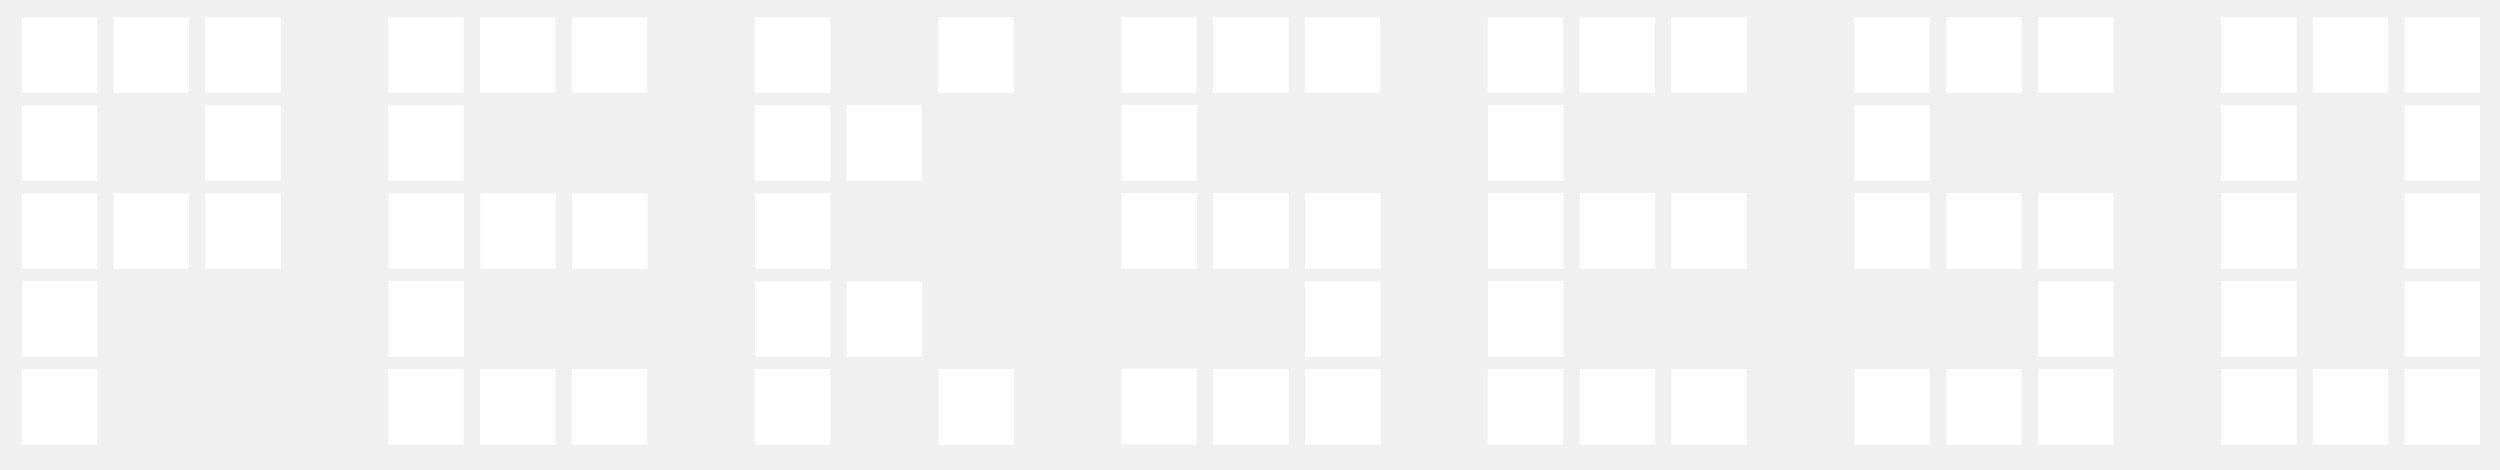
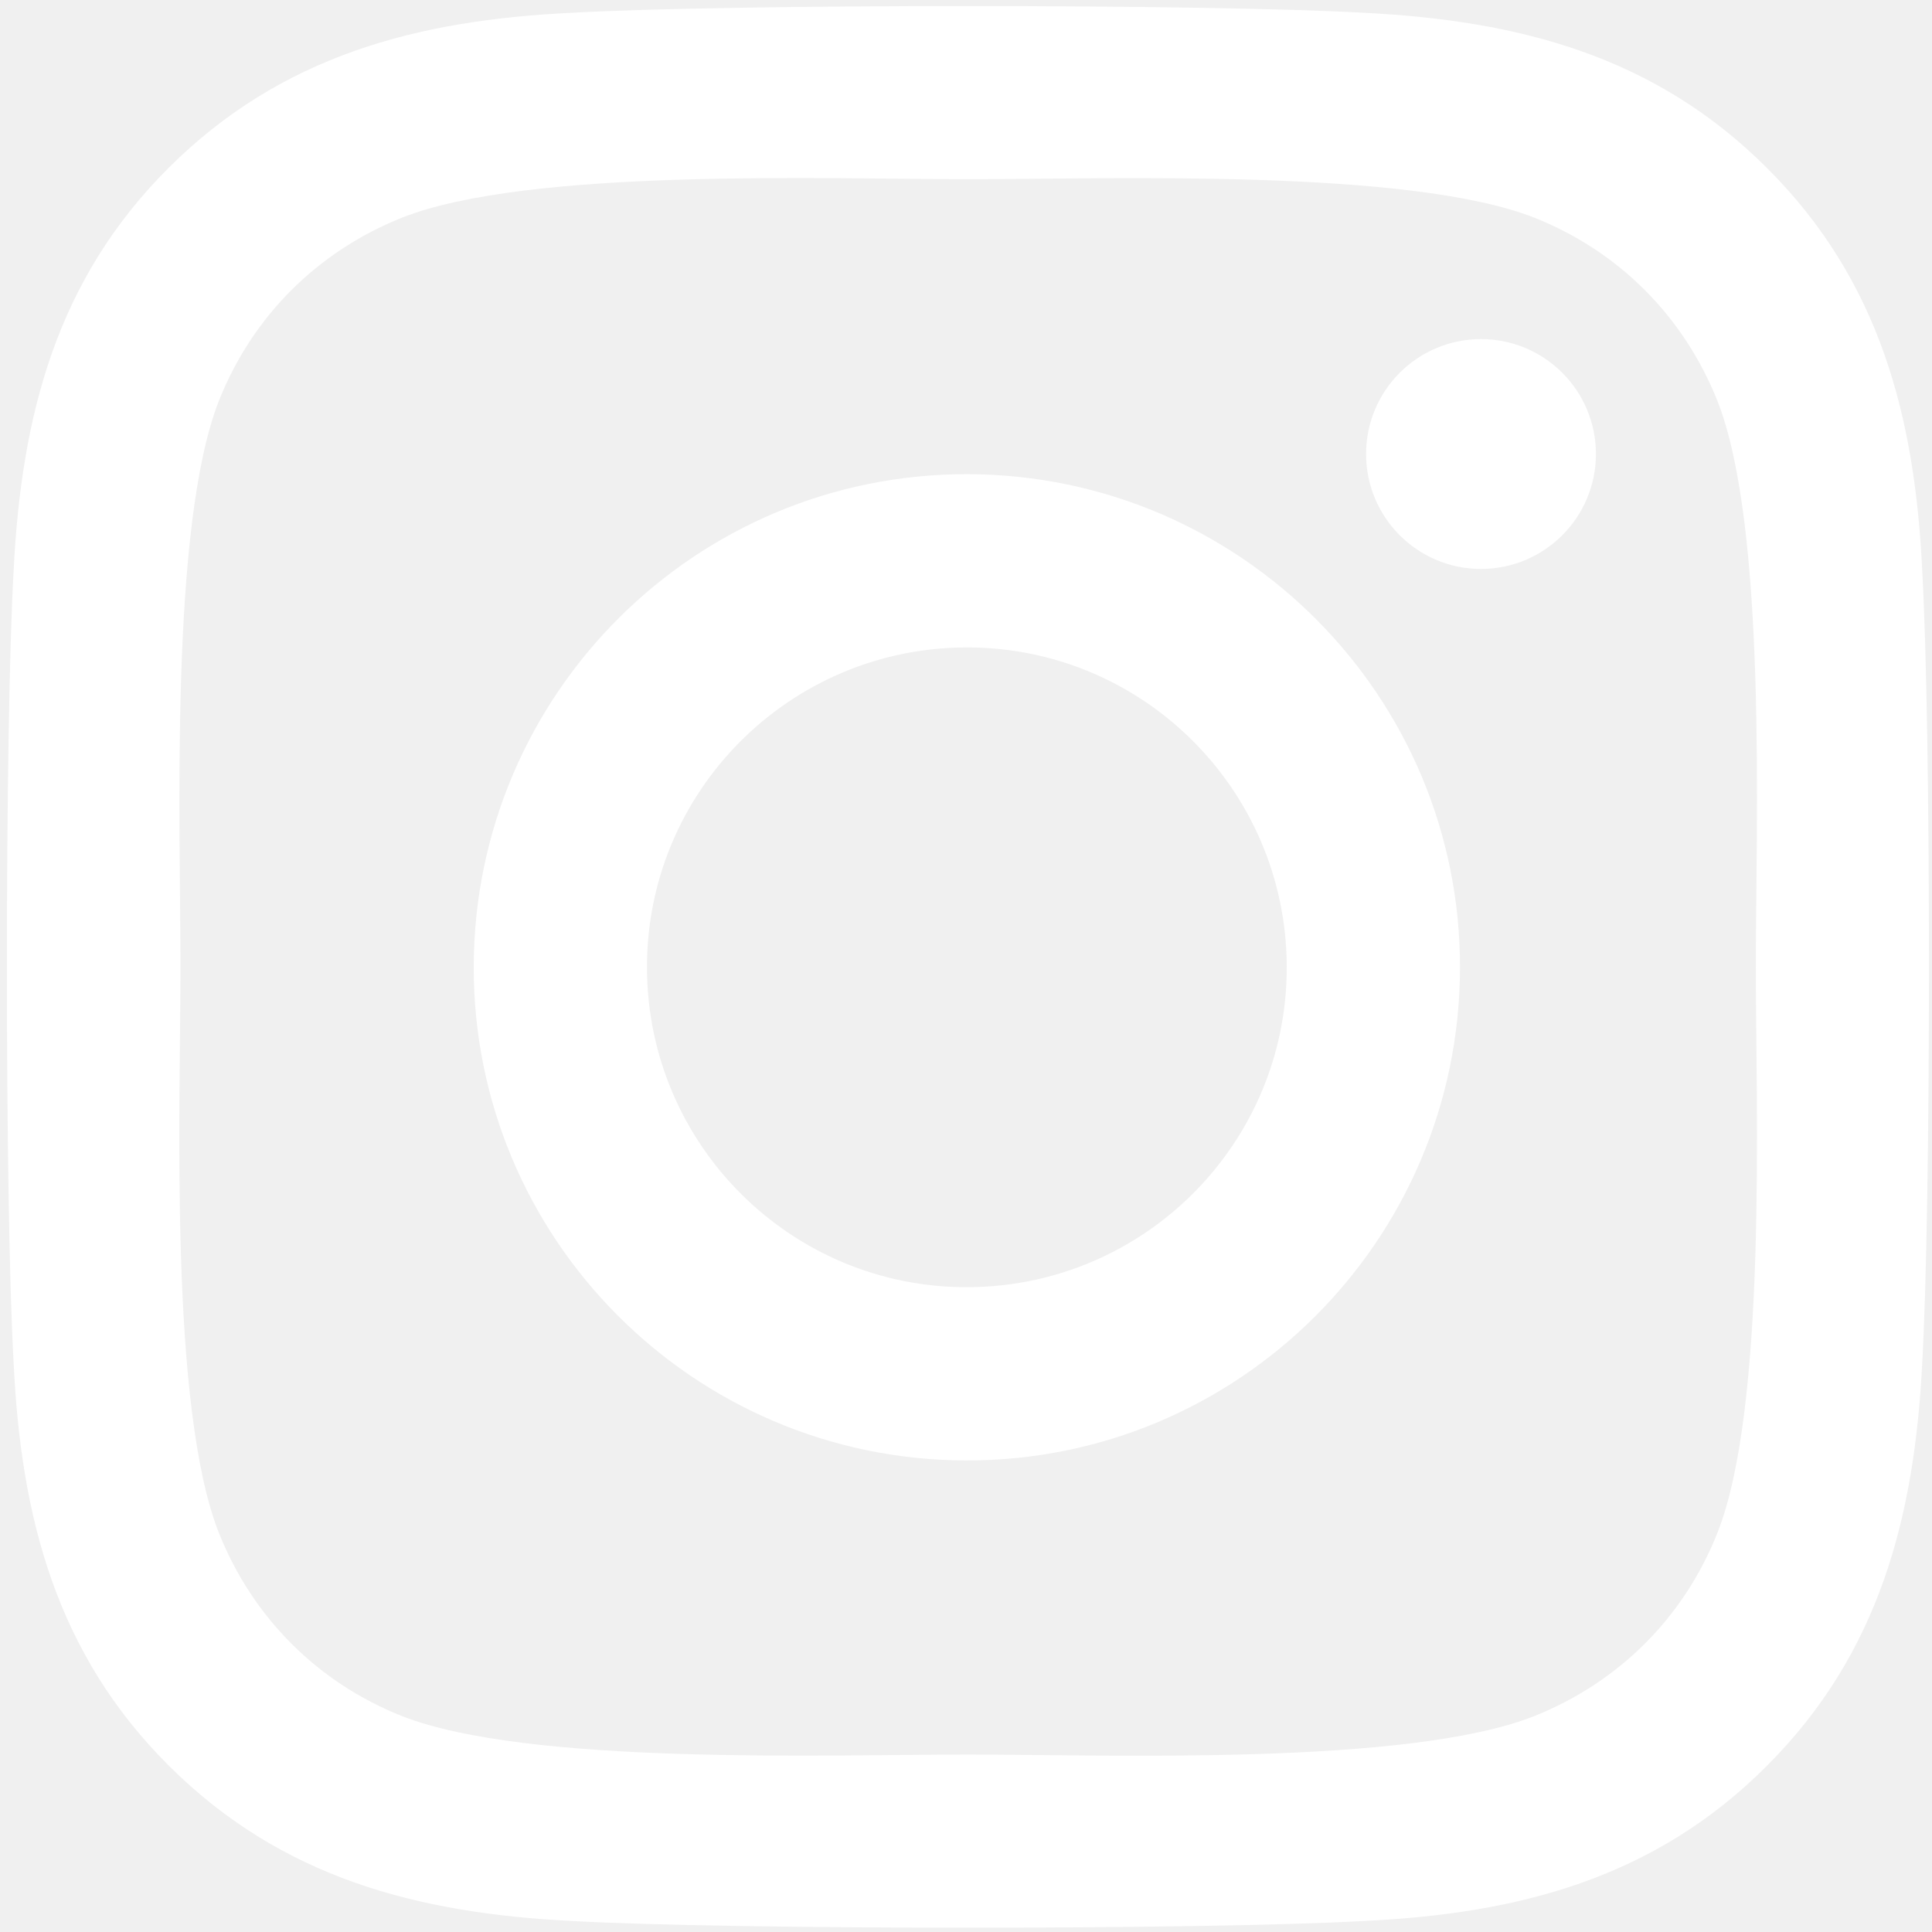
- <svg xmlns="http://www.w3.org/2000/svg" id="Vrstva_1" version="1.1" viewBox="0 0 100 18.8">
+ <svg xmlns="http://www.w3.org/2000/svg" id="Vrstva_1" version="1.1" viewBox="0 0 640 640">
  <defs>
    <style>
      .st0 {
        fill: #fff;
      }
    </style>
  </defs>
-   <rect class="st0" x=".87" y=".69" width="3.02" height="3.02" transform="translate(.18 4.58) rotate(-90)" />
-   <rect class="st0" x="4.54" y=".69" width="3.02" height="3.02" transform="translate(3.85 8.25) rotate(-90)" />
-   <rect class="st0" x="8.21" y=".69" width="3.02" height="3.02" transform="translate(7.52 11.92) rotate(-90)" />
-   <rect class="st0" x=".87" y="4.21" width="3.02" height="3.02" transform="translate(-3.34 8.1) rotate(-90)" />
-   <rect class="st0" x=".87" y="7.73" width="3.02" height="3.02" transform="translate(-6.86 11.62) rotate(-90)" />
-   <rect class="st0" x=".87" y="11.25" width="3.02" height="3.02" transform="translate(-10.37 15.13) rotate(-90)" />
-   <rect class="st0" x="8.21" y="7.73" width="3.02" height="3.02" transform="translate(.49 18.96) rotate(-90)" />
-   <rect class="st0" x="8.21" y="4.21" width="3.02" height="3.02" transform="translate(4 15.44) rotate(-90)" />
-   <rect class="st0" x=".87" y="14.76" width="3.02" height="3.02" transform="translate(-13.89 18.65) rotate(-90)" />
-   <rect class="st0" x="4.54" y="7.73" width="3.02" height="3.02" transform="translate(-3.19 15.29) rotate(-90)" />
-   <rect class="st0" x="15.53" y=".69" width="3.02" height="3.02" transform="translate(14.84 19.24) rotate(-90)" />
-   <rect class="st0" x="19.2" y=".69" width="3.02" height="3.02" transform="translate(18.51 22.91) rotate(-90)" />
-   <rect class="st0" x="22.87" y=".69" width="3.02" height="3.02" transform="translate(22.18 26.58) rotate(-90)" />
-   <rect class="st0" x="15.53" y="4.21" width="3.02" height="3.02" transform="translate(11.32 22.76) rotate(-90)" />
-   <rect class="st0" x="15.53" y="7.73" width="3.02" height="3.02" transform="translate(7.81 26.28) rotate(-90)" />
-   <rect class="st0" x="15.53" y="11.25" width="3.02" height="3.02" transform="translate(4.29 29.79) rotate(-90)" />
-   <rect class="st0" x="22.87" y="7.73" width="3.02" height="3.02" transform="translate(15.15 33.62) rotate(-90)" />
-   <rect class="st0" x="15.53" y="14.76" width="3.02" height="3.02" transform="translate(.77 33.31) rotate(-90)" />
-   <rect class="st0" x="19.2" y="7.73" width="3.02" height="3.02" transform="translate(11.48 29.95) rotate(-90)" />
-   <rect class="st0" x="19.2" y="14.76" width="3.02" height="3.02" />
-   <rect class="st0" x="22.87" y="14.76" width="3.02" height="3.02" />
-   <rect class="st0" x="30.19" y=".69" width="3.02" height="3.02" transform="translate(29.5 33.9) rotate(-90)" />
-   <rect class="st0" x="37.54" y=".69" width="3.02" height="3.02" transform="translate(36.84 41.25) rotate(-90)" />
-   <rect class="st0" x="30.19" y="4.21" width="3.02" height="3.02" transform="translate(25.98 37.42) rotate(-90)" />
-   <rect class="st0" x="30.19" y="7.73" width="3.02" height="3.02" transform="translate(22.47 40.94) rotate(-90)" />
-   <rect class="st0" x="30.19" y="11.25" width="3.02" height="3.02" transform="translate(18.95 44.46) rotate(-90)" />
-   <rect class="st0" x="33.87" y="4.21" width="3.02" height="3.02" transform="translate(29.65 41.09) rotate(-90)" />
-   <rect class="st0" x="30.19" y="14.76" width="3.02" height="3.02" transform="translate(15.43 47.97) rotate(-90)" />
-   <rect class="st0" x="33.87" y="11.25" width="3.02" height="3.02" />
-   <rect class="st0" x="37.54" y="14.76" width="3.02" height="3.02" />
-   <rect class="st0" x="44.86" y=".69" width="3.02" height="3.02" transform="translate(44.16 48.57) rotate(-90)" />
-   <rect class="st0" x="48.53" y=".69" width="3.02" height="3.02" transform="translate(47.83 52.24) rotate(-90)" />
-   <rect class="st0" x="52.2" y=".69" width="3.02" height="3.02" transform="translate(51.5 55.91) rotate(-90)" />
-   <rect class="st0" x="44.86" y="4.21" width="3.02" height="3.02" transform="translate(40.64 52.08) rotate(-90)" />
-   <rect class="st0" x="44.86" y="7.73" width="3.02" height="3.02" transform="translate(37.13 55.6) rotate(-90)" />
-   <rect class="st0" x="52.2" y="7.73" width="3.02" height="3.02" transform="translate(44.47 62.94) rotate(-90)" />
-   <rect class="st0" x="44.86" y="14.76" width="3.02" height="3.02" transform="translate(30.09 62.63) rotate(-90)" />
-   <rect class="st0" x="48.53" y="7.73" width="3.02" height="3.02" transform="translate(40.8 59.27) rotate(-90)" />
-   <rect class="st0" x="48.53" y="14.76" width="3.02" height="3.02" />
-   <rect class="st0" x="52.2" y="14.76" width="3.02" height="3.02" />
-   <rect class="st0" x="52.2" y="11.25" width="3.02" height="3.02" />
-   <rect class="st0" x="59.52" y=".69" width="3.02" height="3.02" transform="translate(58.82 63.23) rotate(-90)" />
-   <rect class="st0" x="63.19" y=".69" width="3.02" height="3.02" transform="translate(62.49 66.9) rotate(-90)" />
-   <rect class="st0" x="66.86" y=".69" width="3.02" height="3.02" transform="translate(66.16 70.57) rotate(-90)" />
-   <rect class="st0" x="59.52" y="4.21" width="3.02" height="3.02" transform="translate(55.31 66.74) rotate(-90)" />
-   <rect class="st0" x="59.52" y="7.73" width="3.02" height="3.02" transform="translate(51.79 70.26) rotate(-90)" />
-   <rect class="st0" x="59.52" y="11.25" width="3.02" height="3.02" transform="translate(48.27 73.78) rotate(-90)" />
-   <rect class="st0" x="66.86" y="7.73" width="3.02" height="3.02" transform="translate(59.13 77.6) rotate(-90)" />
-   <rect class="st0" x="59.52" y="14.76" width="3.02" height="3.02" transform="translate(44.75 77.3) rotate(-90)" />
-   <rect class="st0" x="63.19" y="7.73" width="3.02" height="3.02" transform="translate(55.46 73.93) rotate(-90)" />
-   <rect class="st0" x="63.19" y="14.76" width="3.02" height="3.02" />
-   <rect class="st0" x="66.86" y="14.76" width="3.02" height="3.02" />
-   <rect class="st0" x="74.18" y=".69" width="3.02" height="3.02" transform="translate(73.48 77.89) rotate(-90)" />
-   <rect class="st0" x="77.85" y=".69" width="3.02" height="3.02" transform="translate(77.16 81.56) rotate(-90)" />
-   <rect class="st0" x="81.52" y=".69" width="3.02" height="3.02" transform="translate(80.83 85.23) rotate(-90)" />
-   <rect class="st0" x="74.18" y="4.21" width="3.02" height="3.02" transform="translate(69.97 81.41) rotate(-90)" />
-   <rect class="st0" x="74.18" y="7.73" width="3.02" height="3.02" transform="translate(66.45 84.92) rotate(-90)" />
-   <rect class="st0" x="81.52" y="7.73" width="3.02" height="3.02" transform="translate(73.79 92.26) rotate(-90)" />
-   <rect class="st0" x="74.18" y="14.76" width="3.02" height="3.02" transform="translate(59.42 91.96) rotate(-90)" />
-   <rect class="st0" x="77.85" y="7.73" width="3.02" height="3.02" transform="translate(70.12 88.59) rotate(-90)" />
-   <rect class="st0" x="77.85" y="14.76" width="3.02" height="3.02" />
-   <rect class="st0" x="81.52" y="14.76" width="3.02" height="3.02" />
-   <rect class="st0" x="81.52" y="11.25" width="3.02" height="3.02" />
-   <rect class="st0" x="88.84" y=".69" width="3.02" height="3.02" transform="translate(88.15 92.55) rotate(-90)" />
-   <rect class="st0" x="92.51" y=".69" width="3.02" height="3.02" transform="translate(91.82 96.22) rotate(-90)" />
-   <rect class="st0" x="96.18" y=".69" width="3.02" height="3.02" transform="translate(95.49 99.89) rotate(-90)" />
-   <rect class="st0" x="88.84" y="4.21" width="3.02" height="3.02" transform="translate(84.63 96.07) rotate(-90)" />
-   <rect class="st0" x="88.84" y="7.73" width="3.02" height="3.02" transform="translate(81.11 99.58) rotate(-90)" />
-   <rect class="st0" x="88.84" y="11.25" width="3.02" height="3.02" transform="translate(77.59 103.1) rotate(-90)" />
-   <rect class="st0" x="96.18" y="7.73" width="3.02" height="3.02" transform="translate(88.45 106.93) rotate(-90)" />
-   <rect class="st0" x="96.18" y="4.21" width="3.02" height="3.02" transform="translate(91.97 103.41) rotate(-90)" />
-   <rect class="st0" x="88.84" y="14.76" width="3.02" height="3.02" transform="translate(74.08 106.62) rotate(-90)" />
-   <rect class="st0" x="92.51" y="14.76" width="3.02" height="3.02" />
-   <rect class="st0" x="96.18" y="14.76" width="3.02" height="3.02" />
-   <rect class="st0" x="96.18" y="11.25" width="3.02" height="3.02" />
+   <path class="st0" d="M320.71,157.08c-90.2-.28-163.49,72.73-163.78,162.93-.28,90.2,72.73,163.49,162.93,163.78,90.2.28,163.49-72.73,163.78-162.93.28-90.2-72.73-163.49-162.93-163.78h0ZM319.86,214.47c58.52-.28,106.11,47.02,106.39,105.54.28,58.52-47.02,106.11-105.54,106.39-58.52.28-106.11-47.02-106.39-105.54-.28-58.52,47.02-106.11,105.54-106.39h0ZM452.53,150.4c0-21.02,17.05-38.07,38.07-38.07s38.07,17.05,38.07,38.07-17.05,38.07-38.07,38.07-38.07-17.05-38.07-38.07h0ZM636.76,189.04c-2.41-50.99-14.06-96.17-51.42-133.38-37.22-37.22-82.39-48.86-133.38-51.42-52.56-2.98-210.09-2.98-262.64,0-50.85,2.41-96.02,14.06-133.38,51.28C18.58,92.73,7.07,137.9,4.52,188.9c-2.98,52.56-2.98,210.09,0,262.64,2.41,50.99,14.06,96.17,51.42,133.38,37.36,37.22,82.39,48.86,133.38,51.42,52.56,2.98,210.09,2.98,262.64,0,50.99-2.41,96.17-14.06,133.38-51.42,37.22-37.22,48.86-82.39,51.42-133.38,2.98-52.56,2.98-209.94,0-262.5h0ZM568.86,507.93c-11.08,27.84-32.53,49.29-60.51,60.51-41.9,16.62-141.34,12.78-187.64,12.78s-145.88,3.69-187.64-12.78c-27.84-11.08-49.29-32.53-60.51-60.51-16.62-41.9-12.78-141.34-12.78-187.64s-3.69-145.88,12.78-187.64c11.08-27.84,32.53-49.29,60.51-60.51,41.9-16.62,141.34-12.78,187.64-12.78s145.88-3.69,187.64,12.78c27.84,11.08,49.29,32.53,60.51,60.51,16.62,41.9,12.78,141.34,12.78,187.64s3.84,145.88-12.78,187.64Z" />
</svg>
